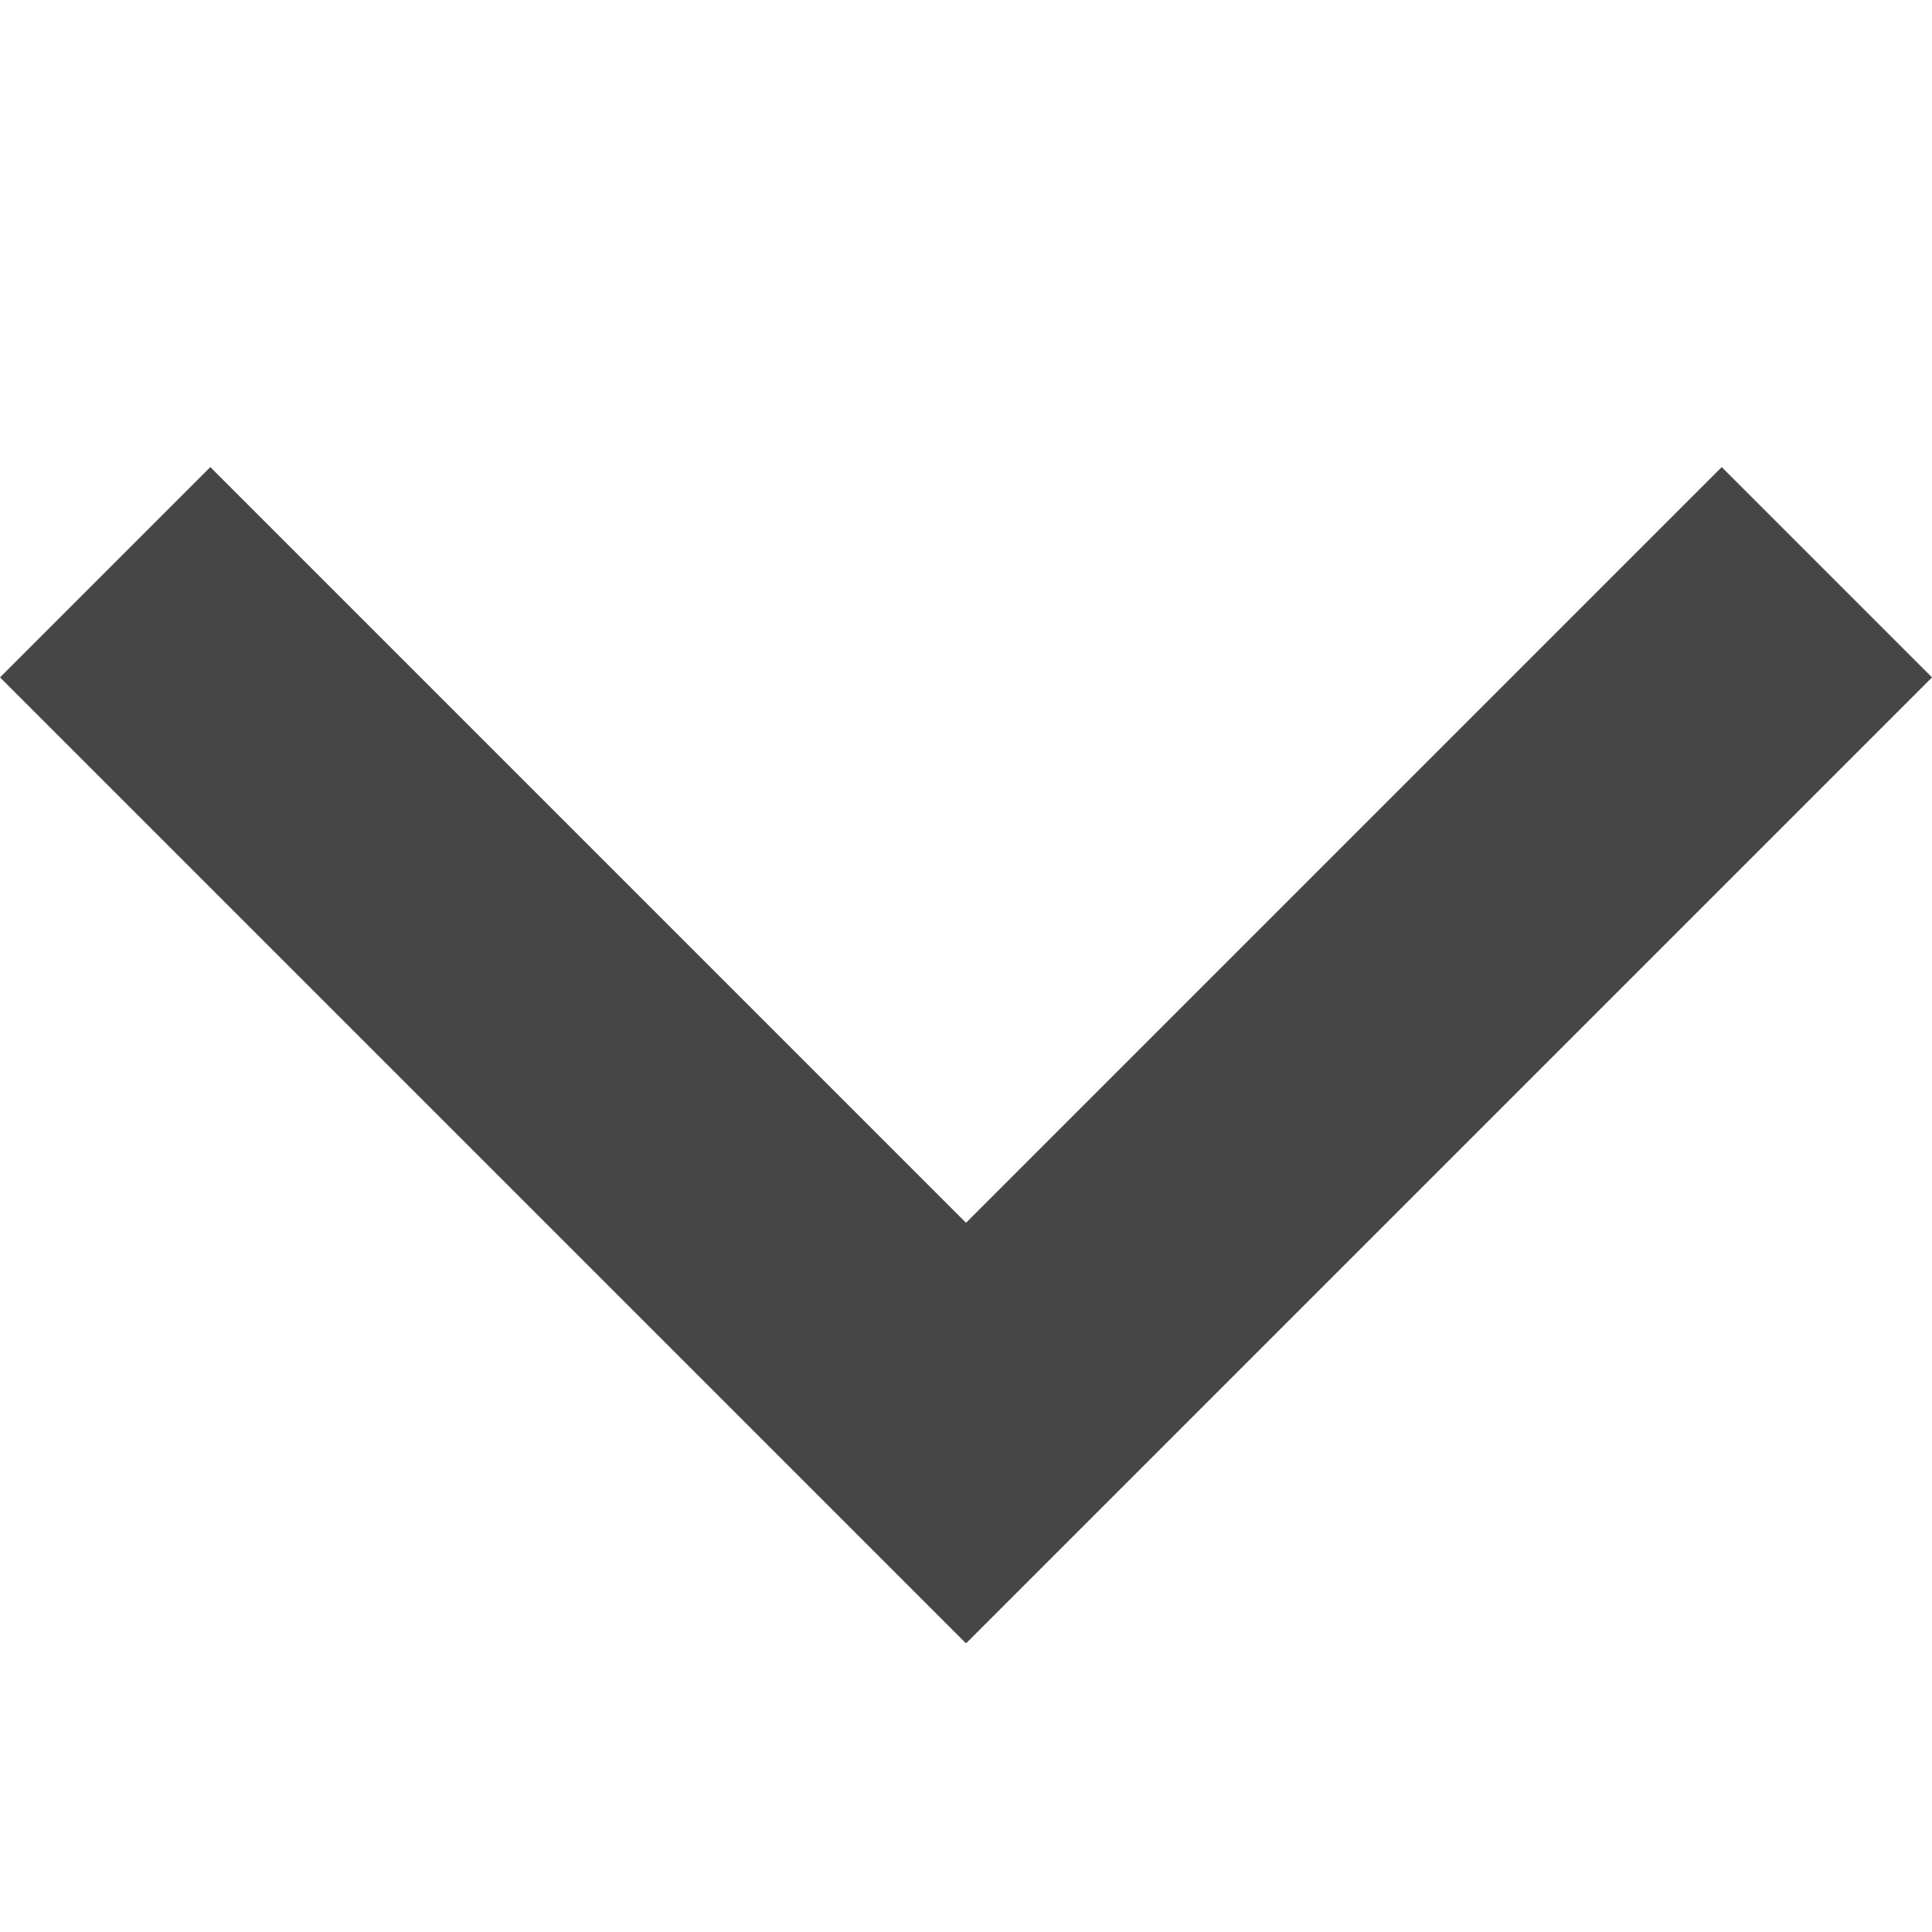
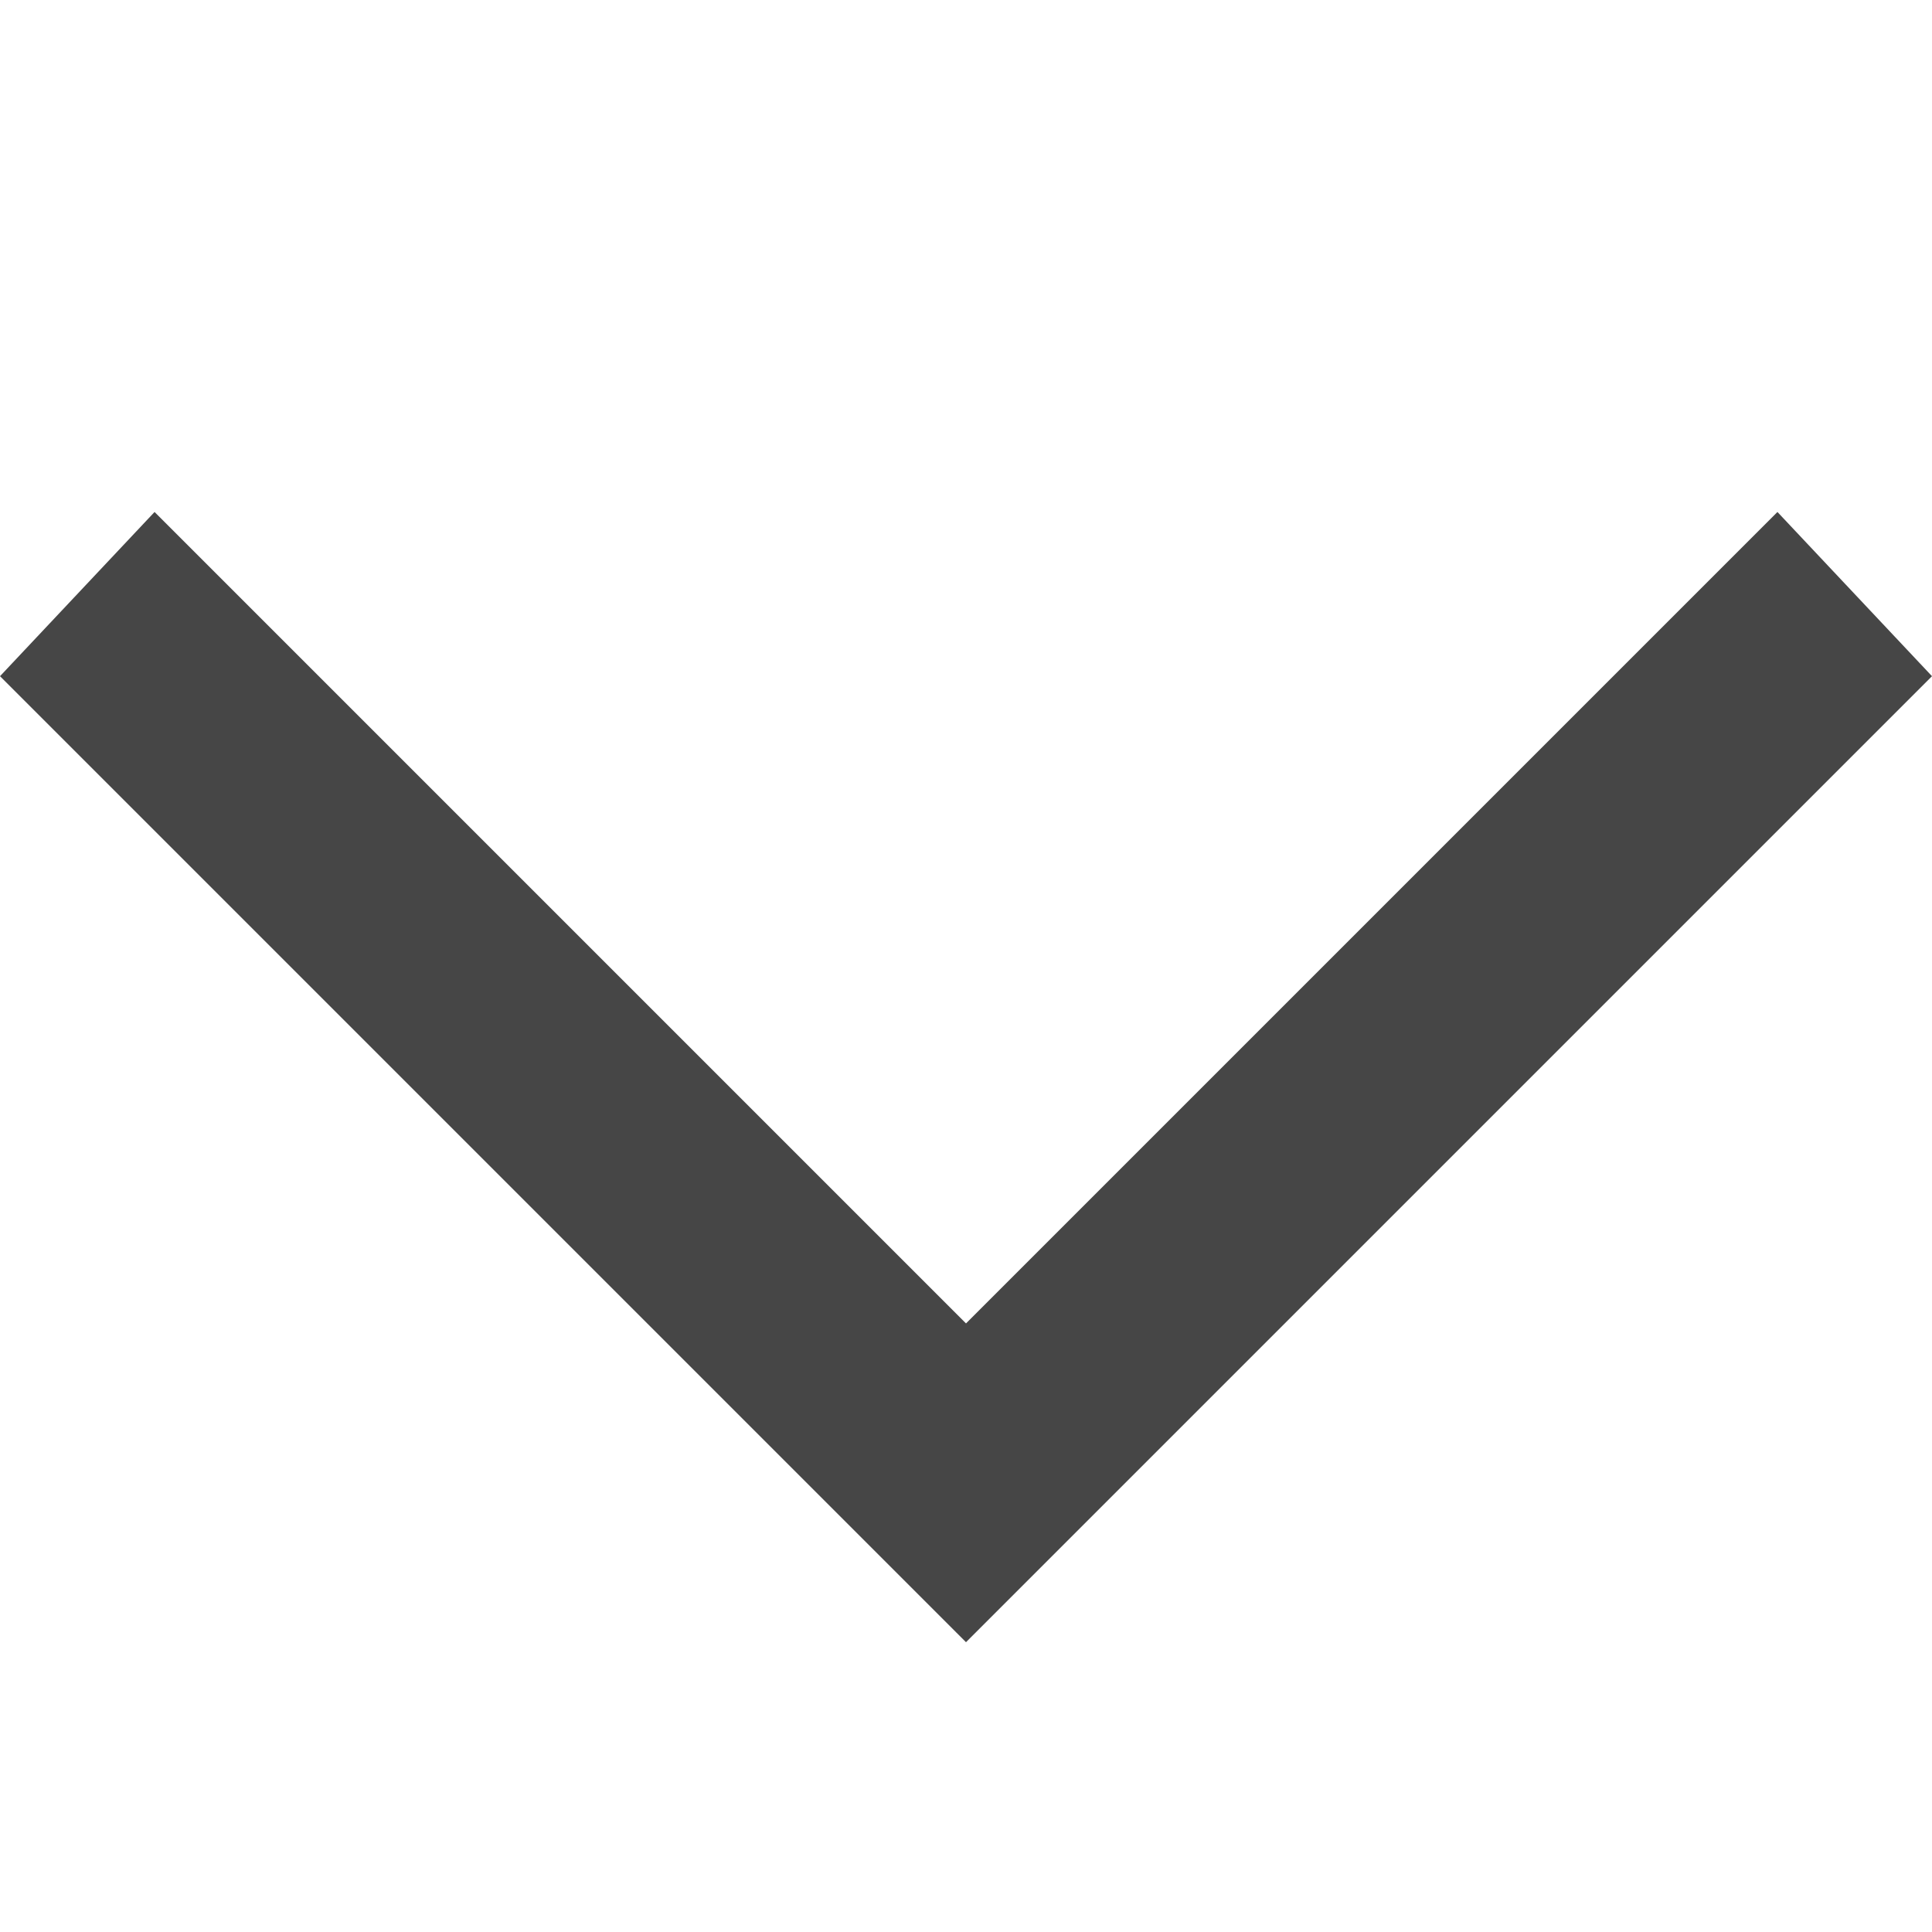
<svg xmlns="http://www.w3.org/2000/svg" xml:space="preserve" width="20px" height="20px" version="1.1" shape-rendering="geometricPrecision" text-rendering="geometricPrecision" image-rendering="optimizeQuality" fill-rule="evenodd" clip-rule="evenodd" viewBox="0 0 200 200">
  <g id="Layer_x0020_1">
-     <rect fill="#464646" transform="matrix(-0.791723 0.791722 0.791752 0.791752 21.774 48.3516)" width="27.5" height="126.253" />
-     <rect fill="#464646" transform="matrix(0.791723 0.791722 -0.791752 0.791752 178.23 48.3516)" width="27.5" height="126.253" />
+     <polygon fill="#464646" points="16,53 0,70 100,170 100,169 100,170 200,70 184,53 100,137 100,137 100,137 " />
  </g>
</svg>
